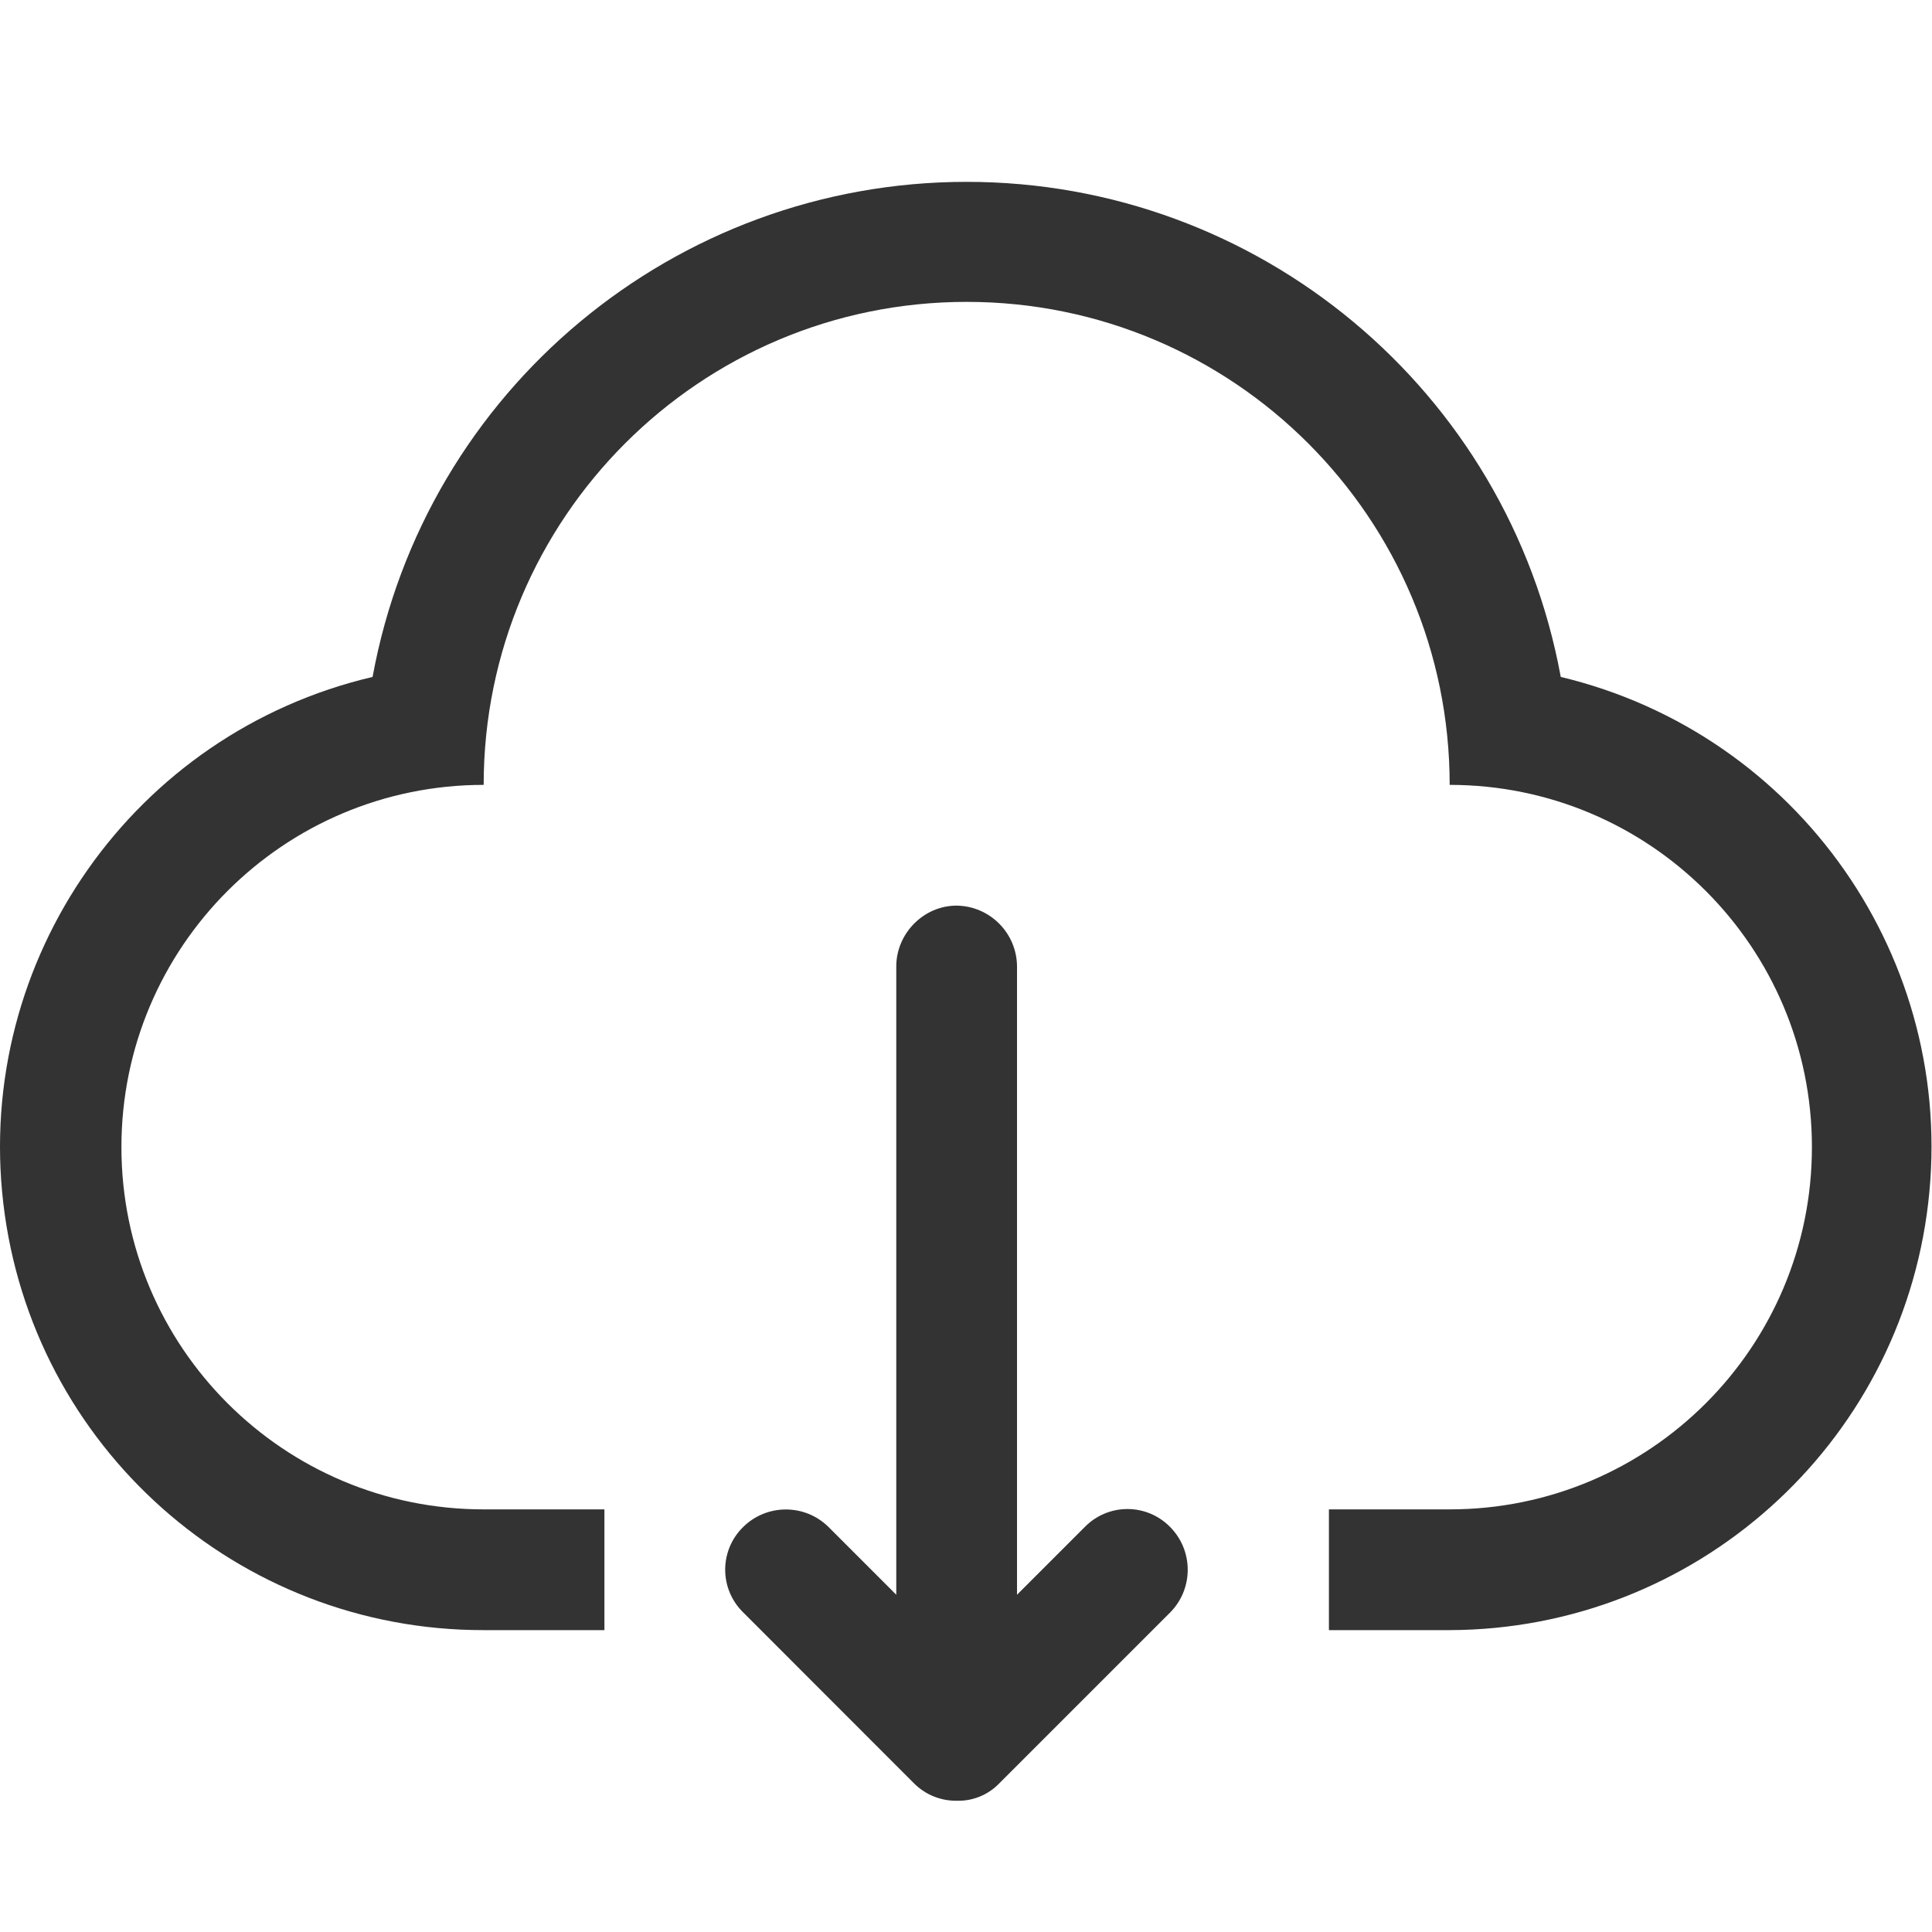
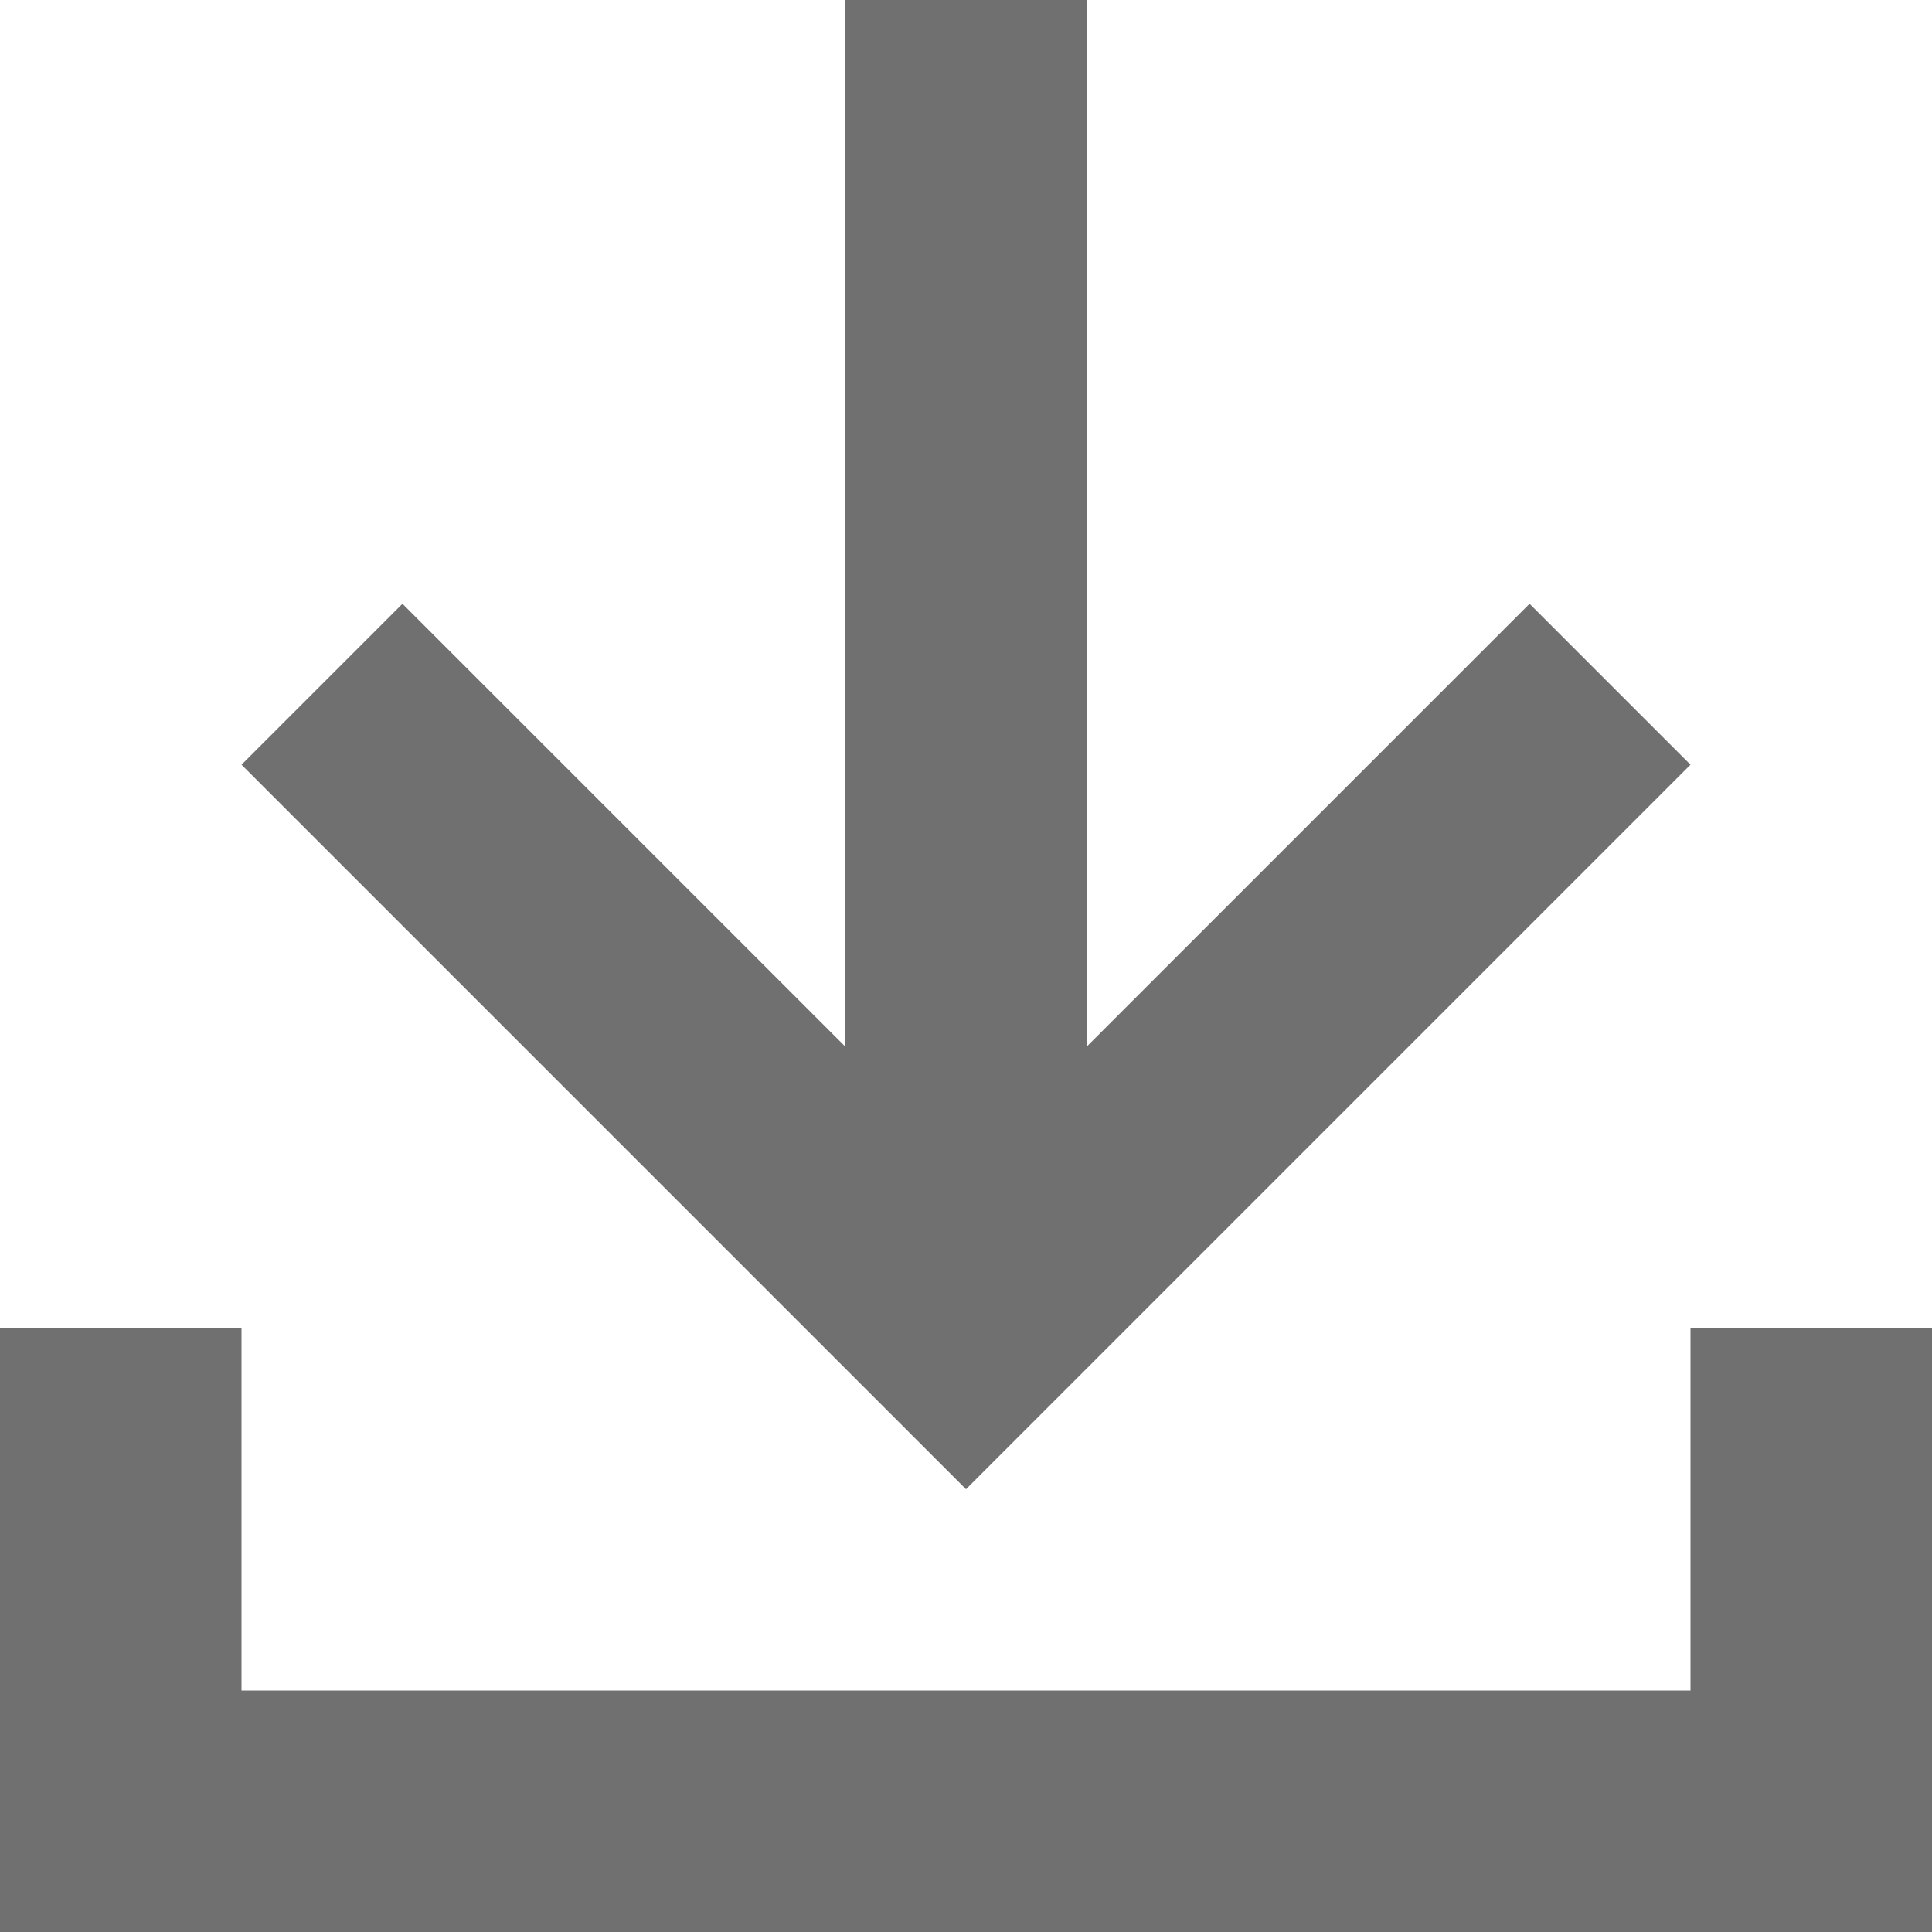
- <svg xmlns="http://www.w3.org/2000/svg" t="1569915748289" class="icon" viewBox="0 0 1024 1024" version="1.1" p-id="3062" width="200" height="200">
+ <svg xmlns="http://www.w3.org/2000/svg" t="1583752303941" class="icon" viewBox="0 0 1024 1024" version="1.1" p-id="16654" width="200" height="200">
  <defs>
    <style type="text/css" />
  </defs>
-   <path d="M768.355 416a256 256 0 1 0-512 0 192 192 0 1 0 0 384v64a256 256 0 0 1-58.88-505.216 320.128 320.128 0 0 1 629.76 0A256.128 256.128 0 0 1 768.355 864v-64a192 192 0 0 0 0-384z m-512 384h64v64H256.355v-64z m448 0h64v64h-64v-64z" fill="#333333" p-id="3063" />
-   <path d="M539.043 845.248V512.192a32.448 32.448 0 0 0-32-32.192c-17.664 0-32 14.912-32 32.192v333.056l-36.096-36.096a32.192 32.192 0 0 0-45.056 0.192 31.616 31.616 0 0 0-0.192 45.056l90.88 90.944a31.36 31.36 0 0 0 22.528 9.088 30.08 30.08 0 0 0 22.4-9.088l90.88-90.88a32.192 32.192 0 0 0-0.192-45.12 31.616 31.616 0 0 0-45.056-0.192l-36.096 36.096z" fill="#333333" p-id="3064" />
+   <path d="M1024 896v128H0v-320h128v192h768v-192h128v192zM576 554.688L810.688 320 896 405.312l-384 384-384-384L213.312 320 448 554.688V0h128v554.688z" fill="#707070" p-id="16655" />
</svg>
